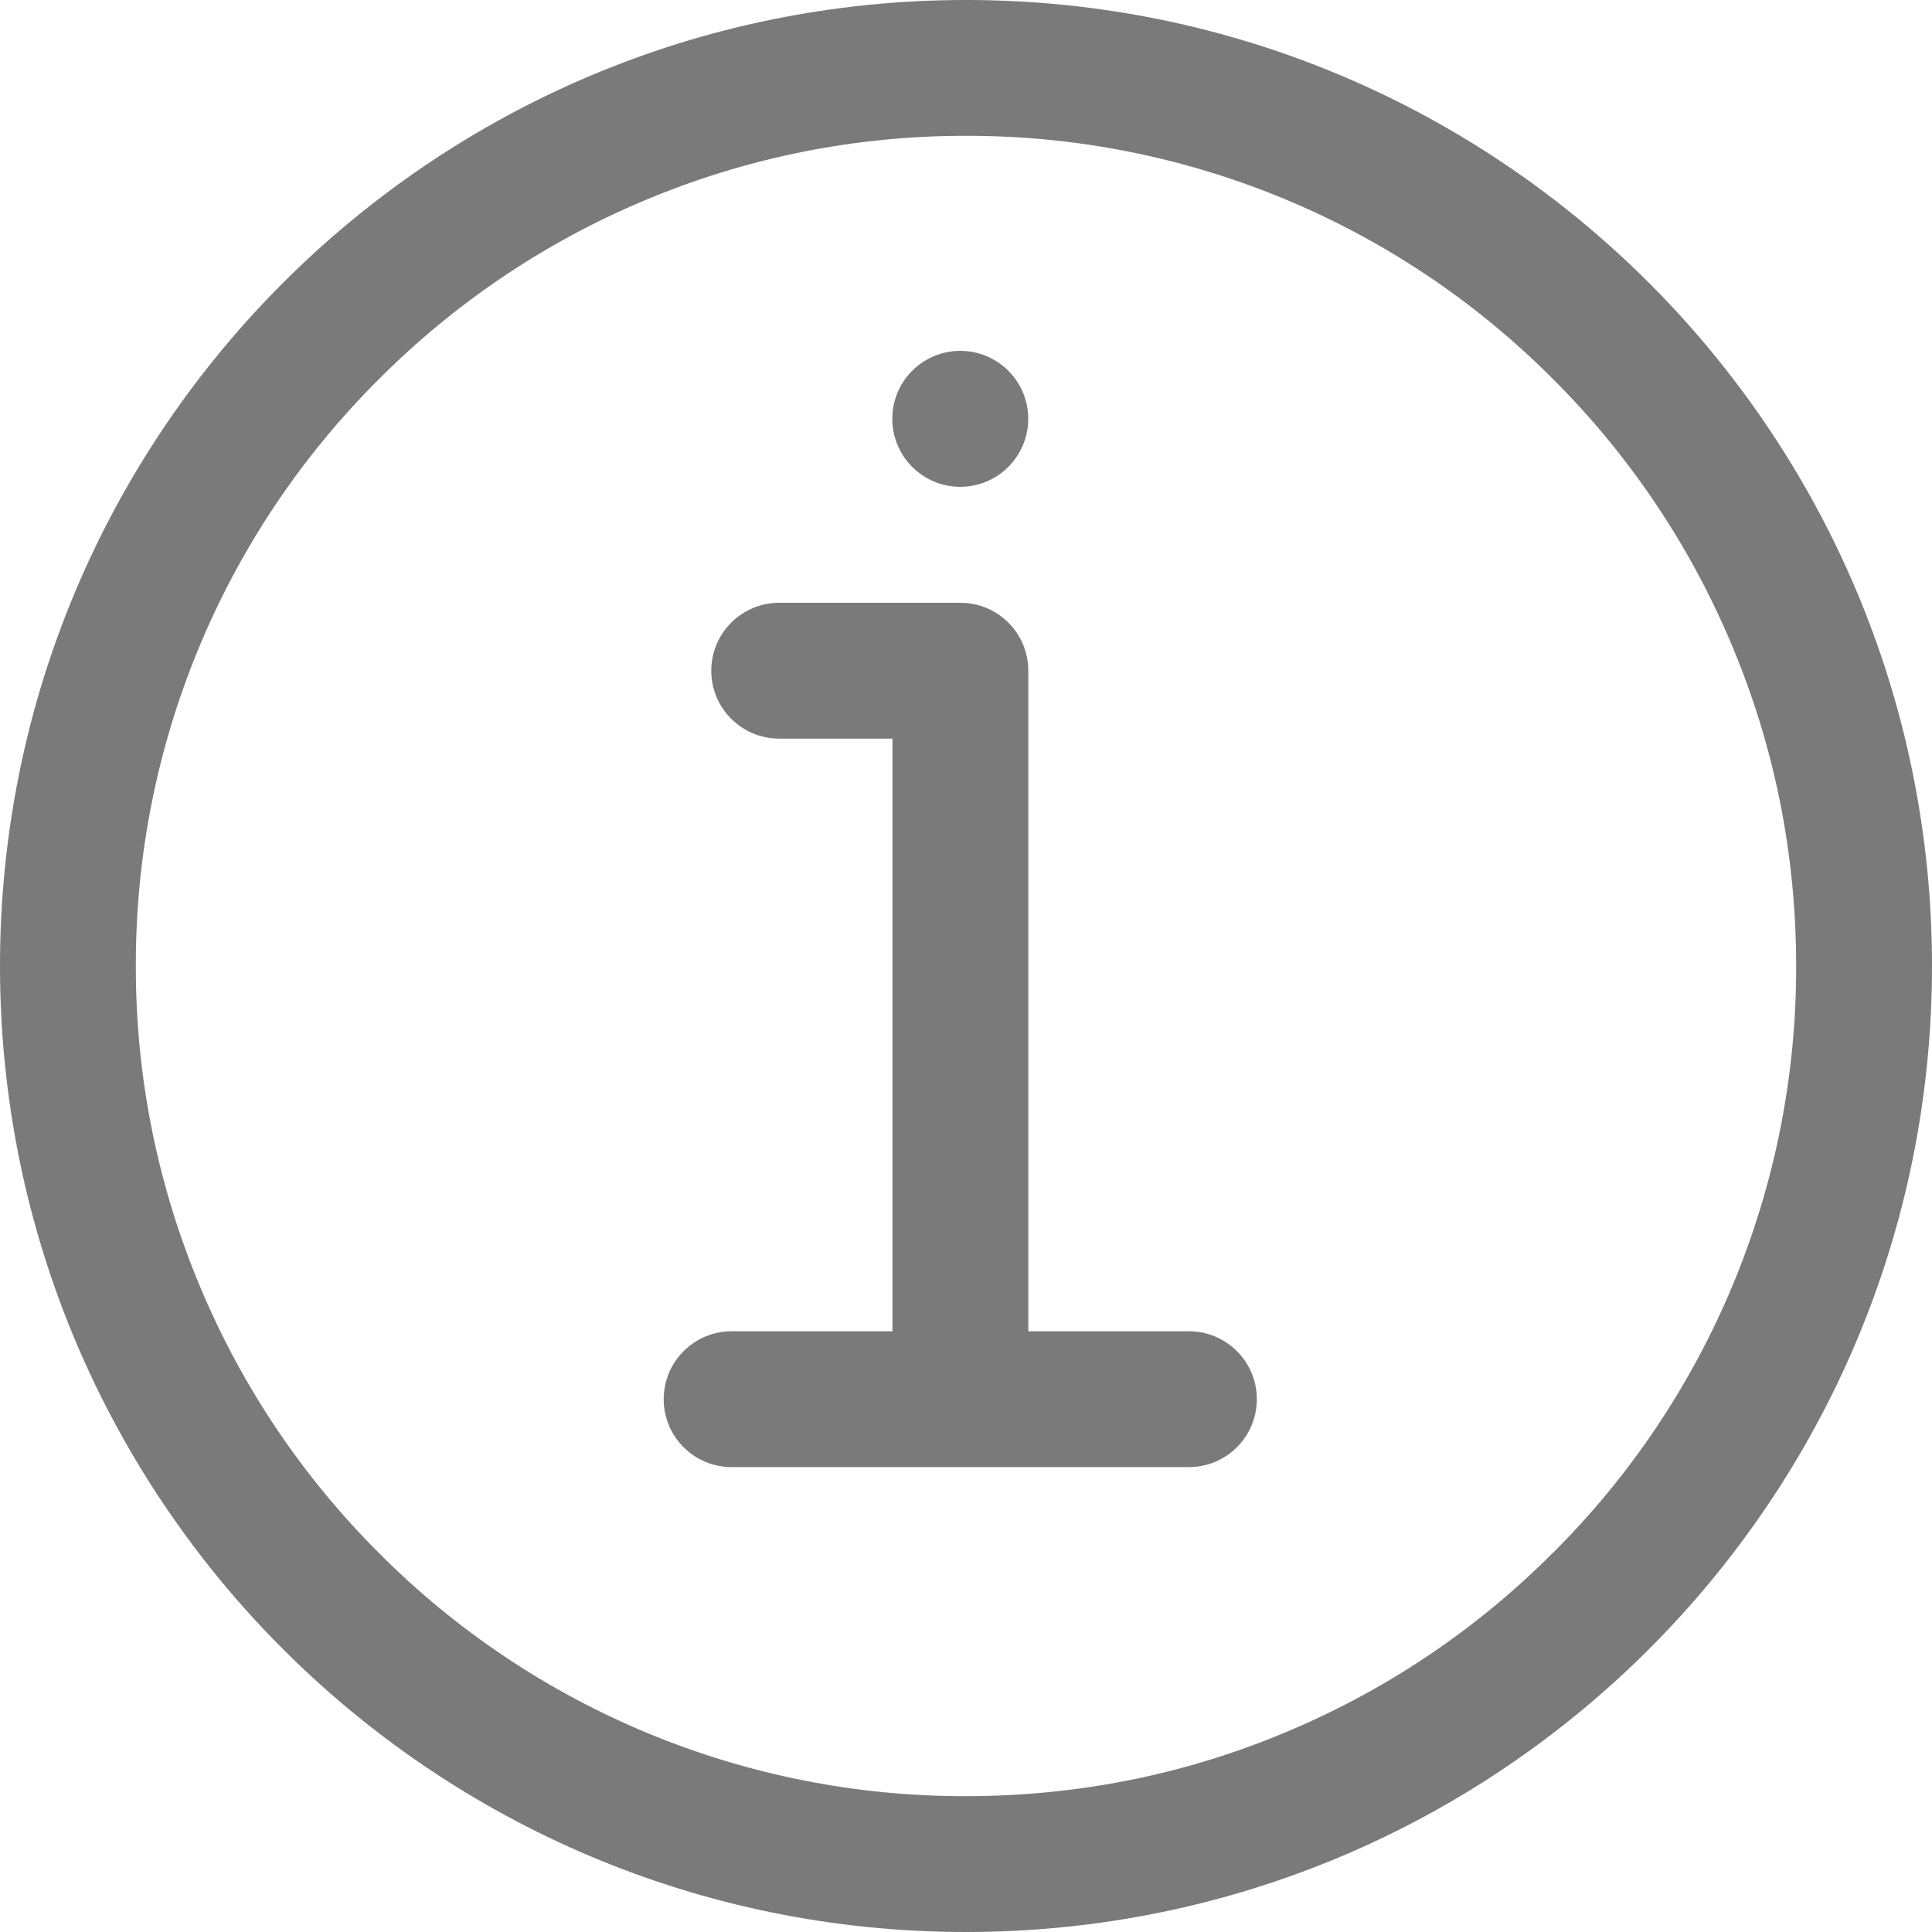
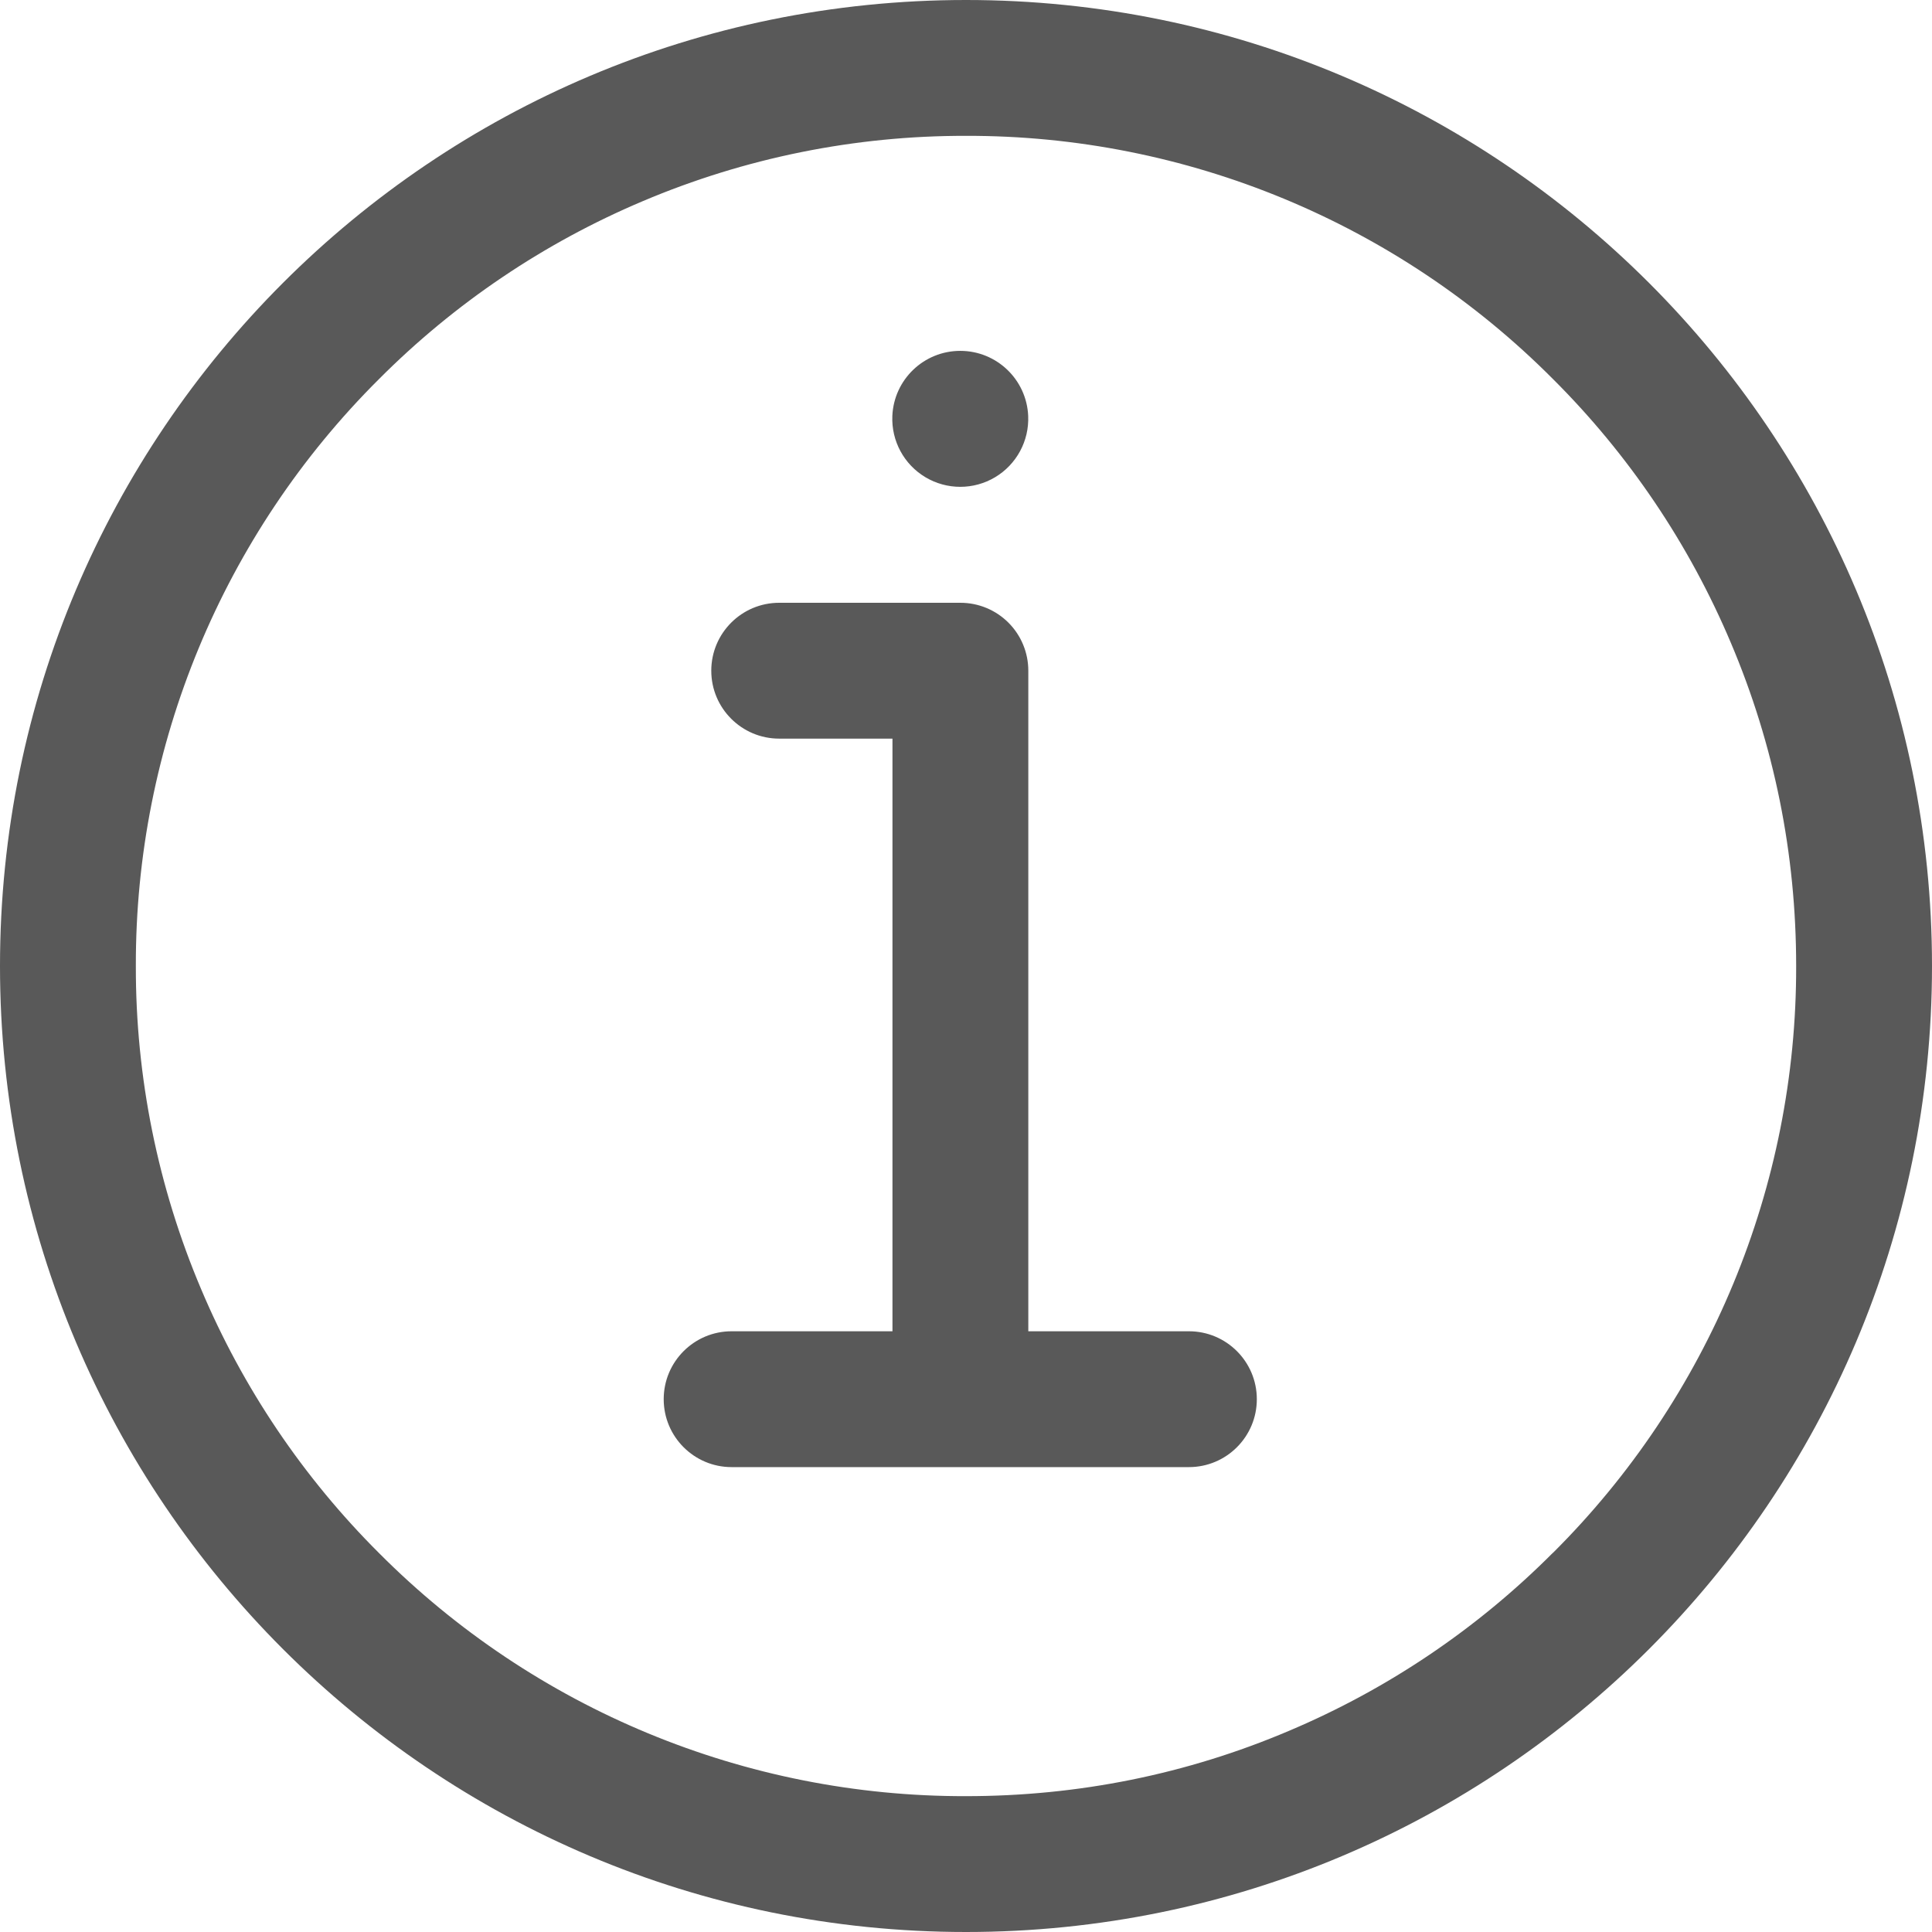
<svg xmlns="http://www.w3.org/2000/svg" class="icon" width="200px" height="200.00px" viewBox="0 0 1024 1024" version="1.1">
-   <path fill="#333333" d="M512 0a512 512 0 0 0-512 512 512 512 0 0 0 512 512 512 512 0 0 0 512-512 512 512 0 0 0-512-512z m311.04 823.04a437.76 437.76 0 0 1-139.84 94.336c-54.208 23.04-111.808 34.624-171.2 34.624a437.44 437.44 0 0 1-311.04-128.768 437.76 437.76 0 0 1-94.336-139.904A436.608 436.608 0 0 1 72 512a437.44 437.44 0 0 1 128.832-311.04 437.76 437.76 0 0 1 139.84-94.336A436.608 436.608 0 0 1 512 72a437.44 437.44 0 0 1 311.04 128.832 437.76 437.76 0 0 1 94.336 139.84c23.04 54.336 34.624 111.936 34.624 171.328a437.44 437.44 0 0 1-128.896 311.04z m-192.832-117.44H545.024v-350.08a35.968 35.968 0 0 0-36.032-36.032h-96a35.968 35.968 0 1 0 0 72h60.032v314.112H387.776a35.968 35.968 0 1 0 0 72h242.368a35.968 35.968 0 1 0 0-72zM472.96 220.48a36.032 36.032 0 1 0 72 0 36.032 36.032 0 0 0-72 0z" opacity=".65" />
+   <path d="M512 0a512 512 0 0 0-512 512 512 512 0 0 0 512 512 512 512 0 0 0 512-512 512 512 0 0 0-512-512z m311.04 823.04a437.76 437.76 0 0 1-139.84 94.336c-54.208 23.04-111.808 34.624-171.2 34.624a437.44 437.44 0 0 1-311.04-128.768 437.76 437.76 0 0 1-94.336-139.904A436.608 436.608 0 0 1 72 512a437.44 437.44 0 0 1 128.832-311.04 437.76 437.76 0 0 1 139.84-94.336A436.608 436.608 0 0 1 512 72a437.44 437.44 0 0 1 311.04 128.832 437.76 437.76 0 0 1 94.336 139.84c23.04 54.336 34.624 111.936 34.624 171.328a437.44 437.44 0 0 1-128.896 311.04z m-192.832-117.44H545.024v-350.08a35.968 35.968 0 0 0-36.032-36.032h-96a35.968 35.968 0 1 0 0 72h60.032v314.112H387.776a35.968 35.968 0 1 0 0 72h242.368a35.968 35.968 0 1 0 0-72zM472.96 220.48a36.032 36.032 0 1 0 72 0 36.032 36.032 0 0 0-72 0z" opacity=".65" />
</svg>
